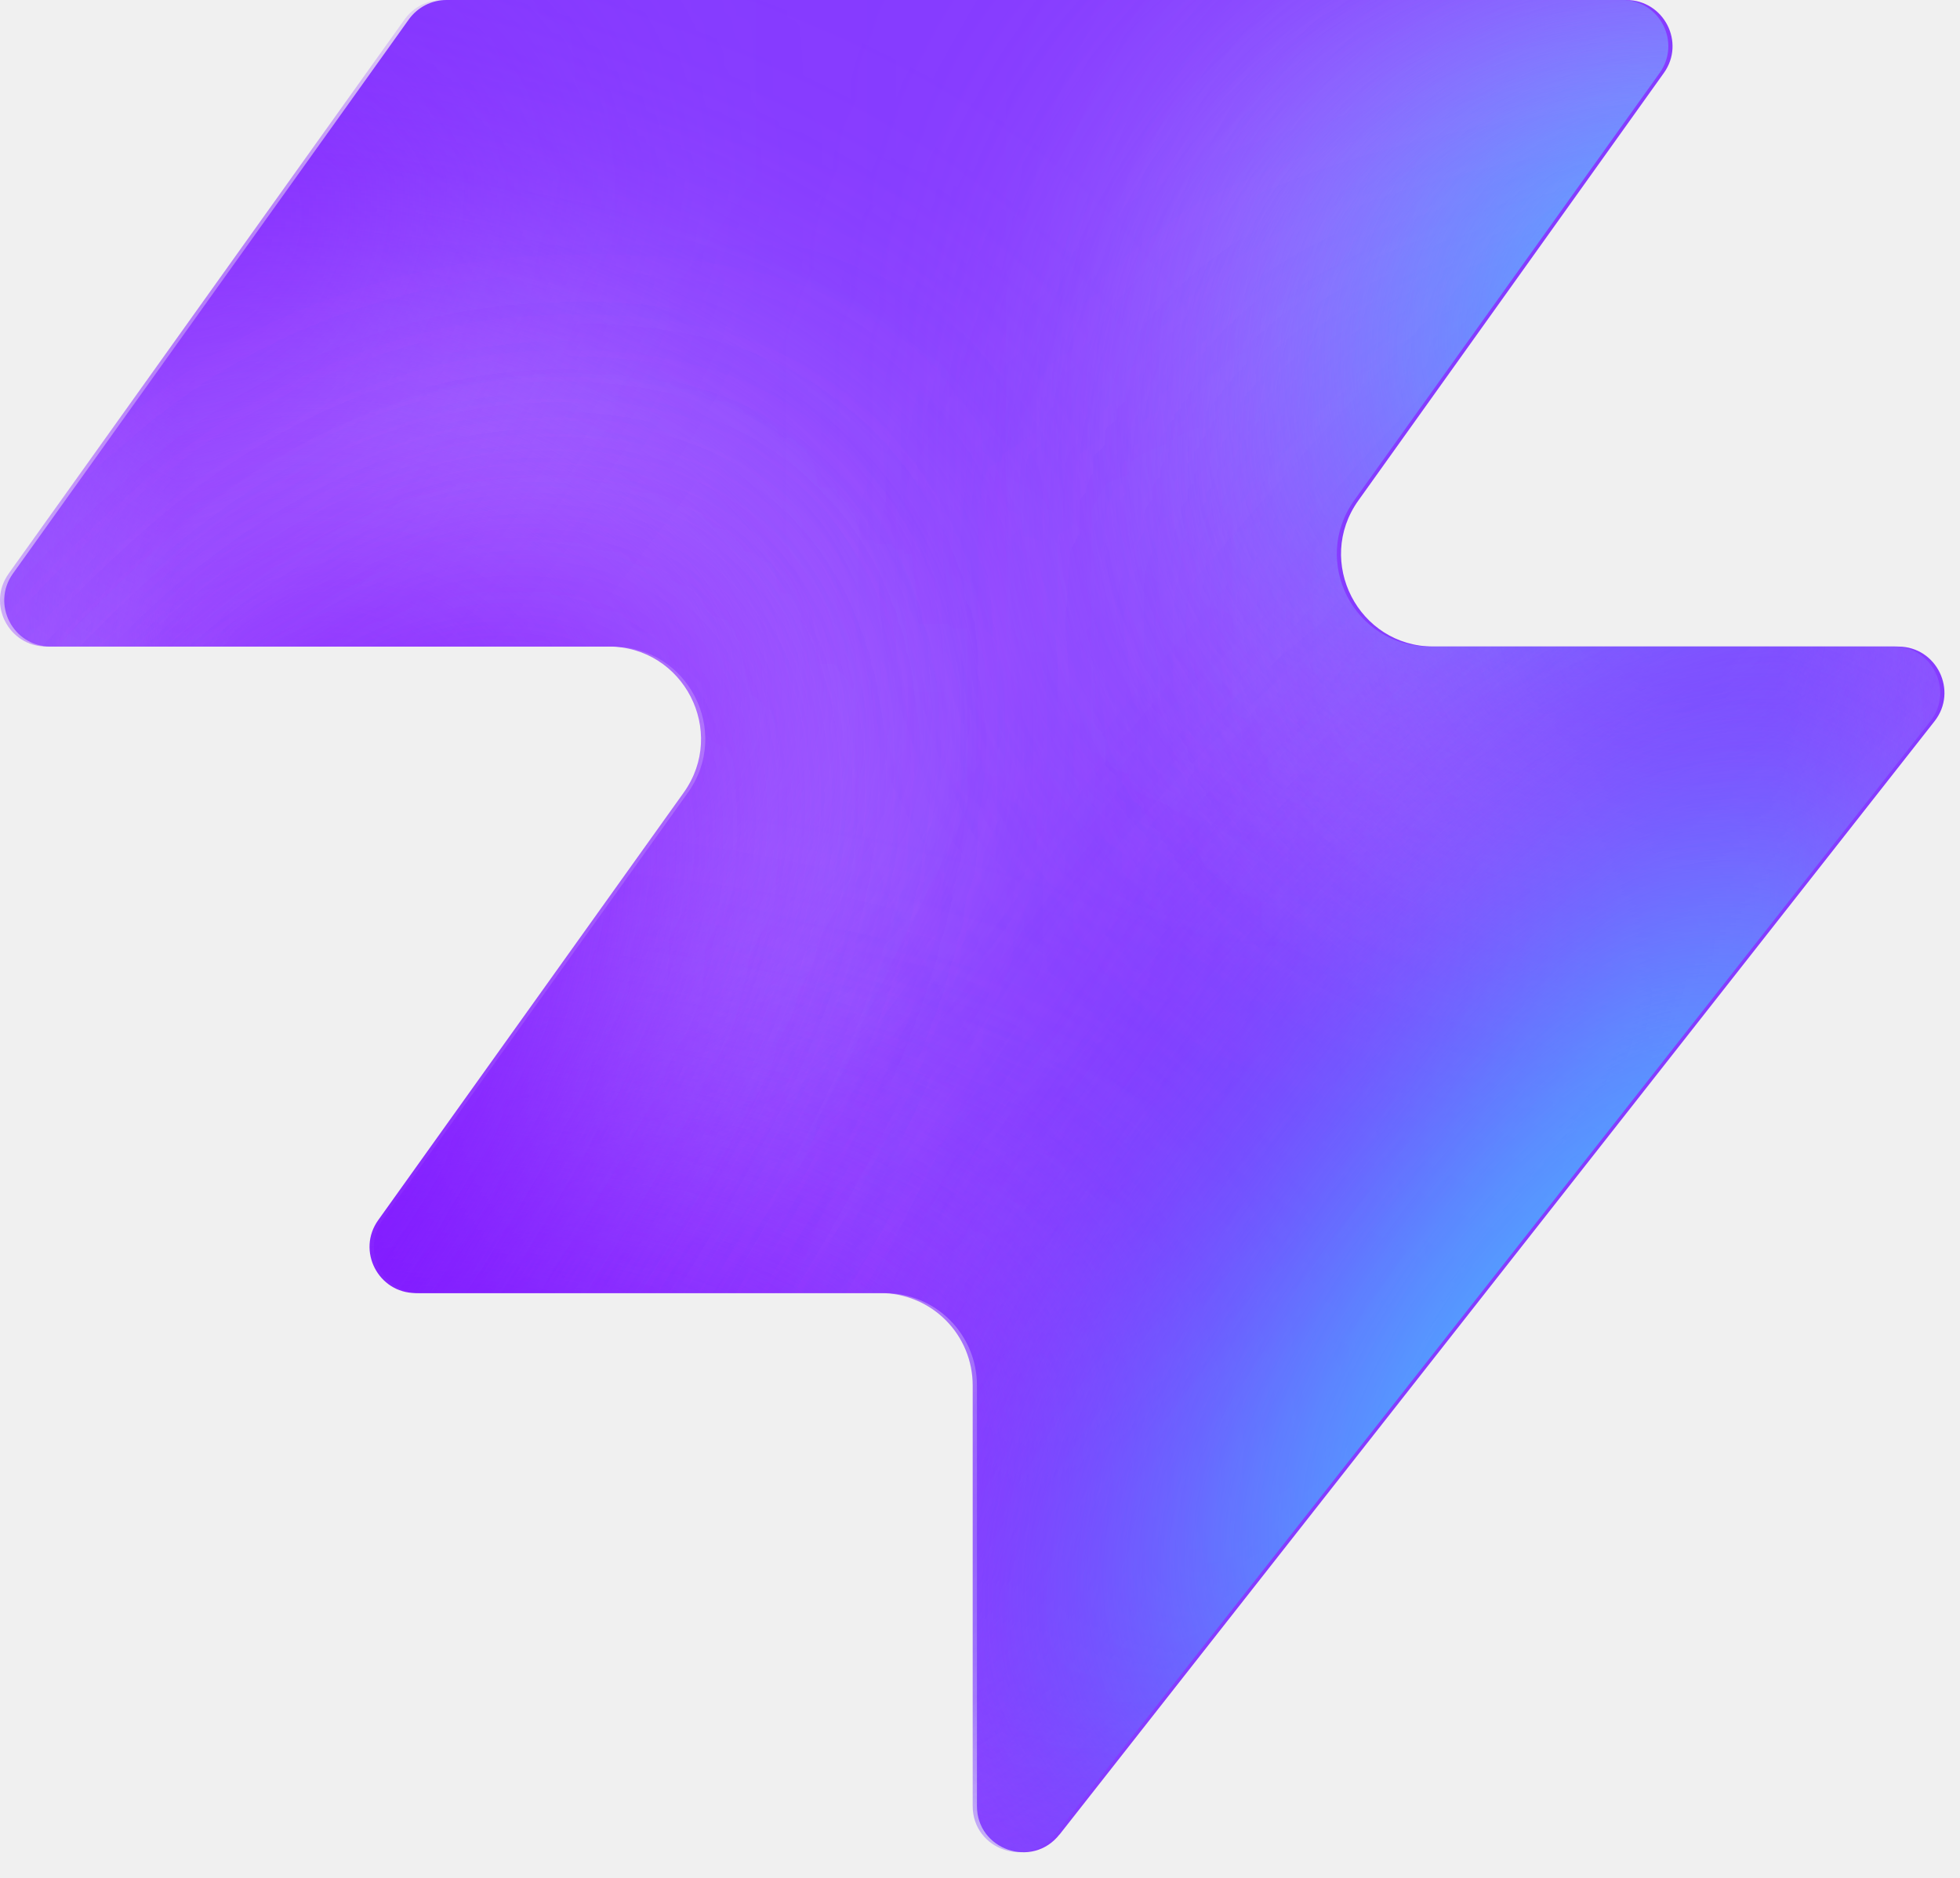
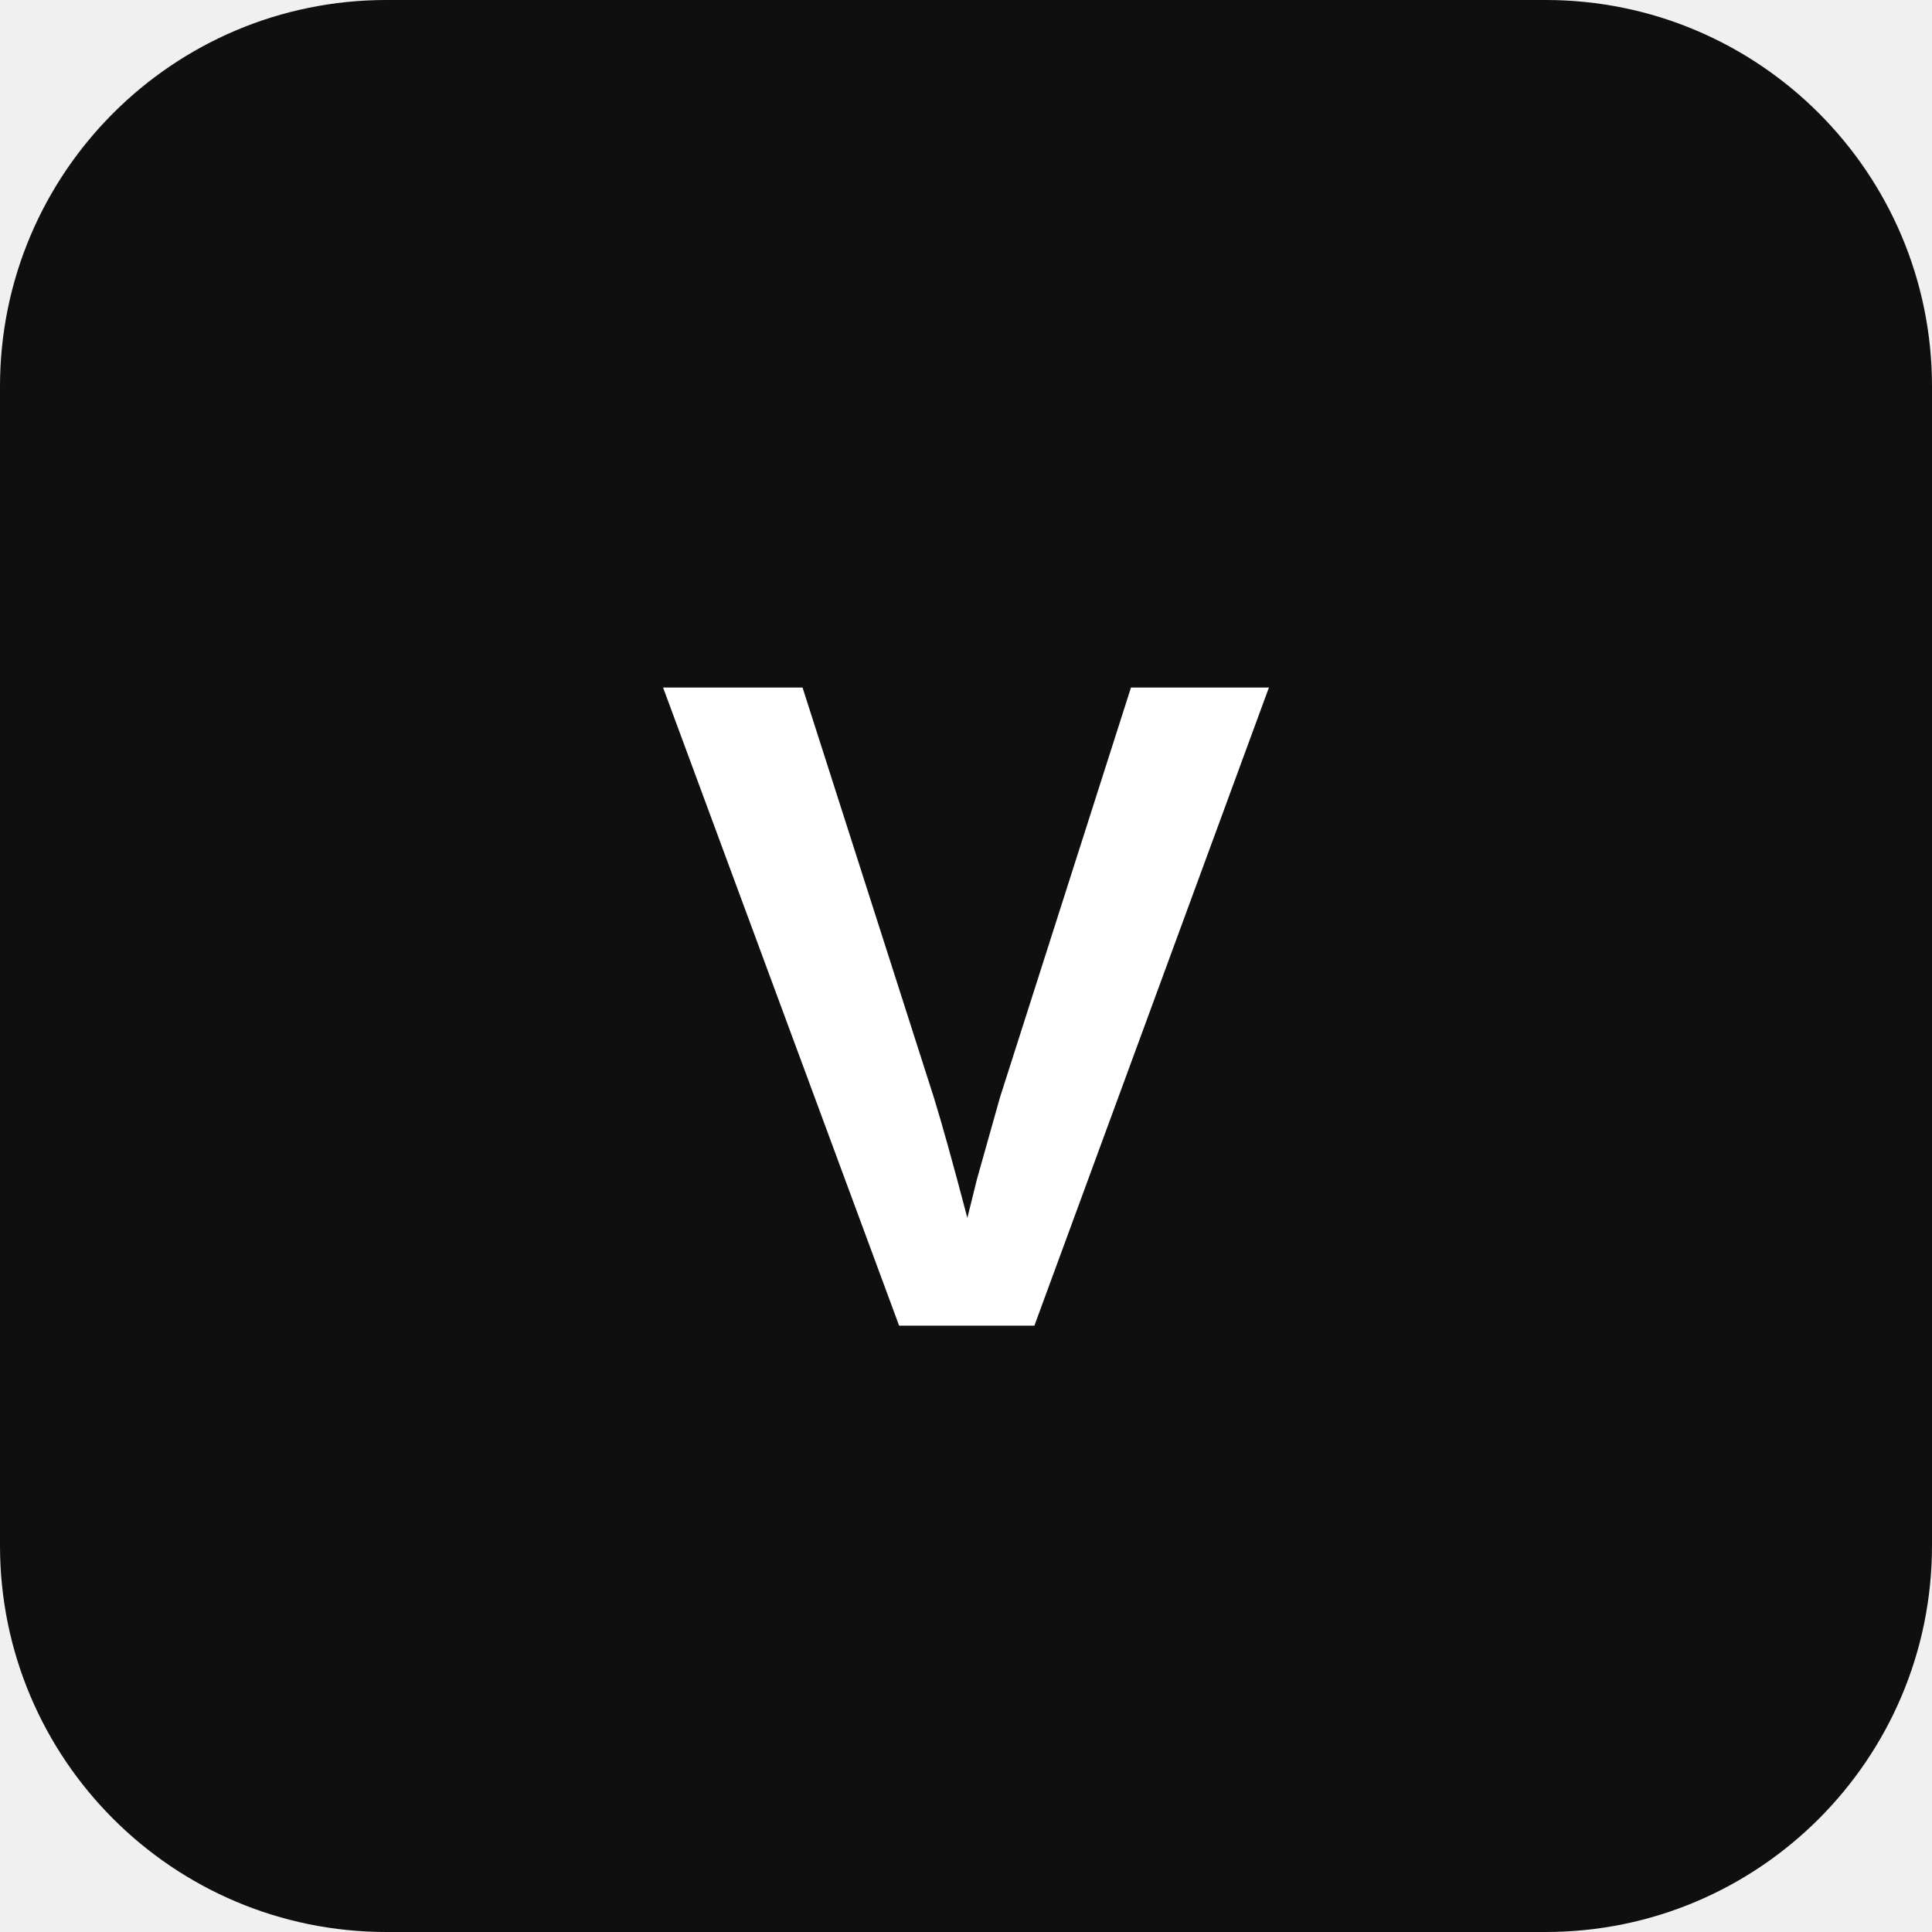
- <svg xmlns="http://www.w3.org/2000/svg" width="48" height="46" fill="none" viewBox="0 0 48 46">
-   <path fill="#863bff" d="M25.946 44.938c-.664.845-2.021.375-2.021-.698V33.937a2.26 2.26 0 0 0-2.262-2.262H10.287c-.92 0-1.456-1.04-.92-1.788l7.48-10.471c1.07-1.497 0-3.578-1.842-3.578H1.237c-.92 0-1.456-1.04-.92-1.788L10.013.474c.214-.297.556-.474.92-.474h28.894c.92 0 1.456 1.04.92 1.788l-7.48 10.471c-1.07 1.498 0 3.579 1.842 3.579h11.377c.943 0 1.473 1.088.89 1.83L25.947 44.94z" style="fill:#863bff;fill:color(display-p3 .525 .23 1);fill-opacity:1" />
-   <mask id="a" width="48" height="46" x="0" y="0" maskUnits="userSpaceOnUse" style="mask-type:alpha">
-     <path fill="#000" d="M25.842 44.938c-.664.844-2.021.375-2.021-.698V33.937a2.26 2.26 0 0 0-2.262-2.262H10.183c-.92 0-1.456-1.04-.92-1.788l7.48-10.471c1.07-1.498 0-3.579-1.842-3.579H1.133c-.92 0-1.456-1.04-.92-1.787L9.91.473c.214-.297.556-.474.92-.474h28.894c.92 0 1.456 1.04.92 1.788l-7.48 10.471c-1.07 1.498 0 3.578 1.842 3.578h11.377c.943 0 1.473 1.088.89 1.832L25.843 44.94z" style="fill:#000;fill-opacity:1" />
-   </mask>
-   <g mask="url(#a)">
-     <g filter="url(#b)">
-       <ellipse cx="5.508" cy="14.704" fill="#ede6ff" rx="5.508" ry="14.704" style="fill:#ede6ff;fill:color(display-p3 .927 .903 1);fill-opacity:1" transform="matrix(.00324 1 1 -.00324 -4.47 31.516)" />
-     </g>
-     <g filter="url(#c)">
-       <ellipse cx="10.399" cy="29.851" fill="#ede6ff" rx="10.399" ry="29.851" style="fill:#ede6ff;fill:color(display-p3 .927 .903 1);fill-opacity:1" transform="matrix(.00324 1 1 -.00324 -39.328 7.883)" />
-     </g>
-     <g filter="url(#d)">
-       <ellipse cx="5.508" cy="30.487" fill="#7e14ff" rx="5.508" ry="30.487" style="fill:#7e14ff;fill:color(display-p3 .492 .077 1);fill-opacity:1" transform="rotate(89.814 -25.913 -14.639)scale(1 -1)" />
-     </g>
-     <g filter="url(#e)">
-       <ellipse cx="5.508" cy="30.599" fill="#7e14ff" rx="5.508" ry="30.599" style="fill:#7e14ff;fill:color(display-p3 .492 .077 1);fill-opacity:1" transform="rotate(89.814 -32.644 -3.334)scale(1 -1)" />
-     </g>
-     <g filter="url(#f)">
-       <ellipse cx="5.508" cy="30.599" fill="#7e14ff" rx="5.508" ry="30.599" style="fill:#7e14ff;fill:color(display-p3 .492 .077 1);fill-opacity:1" transform="matrix(.00324 1 1 -.00324 -34.34 30.47)" />
-     </g>
-     <g filter="url(#g)">
-       <ellipse cx="14.072" cy="22.078" fill="#ede6ff" rx="14.072" ry="22.078" style="fill:#ede6ff;fill:color(display-p3 .927 .903 1);fill-opacity:1" transform="rotate(93.35 24.506 48.493)scale(-1 1)" />
-     </g>
-     <g filter="url(#h)">
-       <ellipse cx="3.47" cy="21.501" fill="#7e14ff" rx="3.47" ry="21.501" style="fill:#7e14ff;fill:color(display-p3 .492 .077 1);fill-opacity:1" transform="rotate(89.009 28.708 47.59)scale(-1 1)" />
-     </g>
-     <g filter="url(#i)">
-       <ellipse cx="3.47" cy="21.501" fill="#7e14ff" rx="3.47" ry="21.501" style="fill:#7e14ff;fill:color(display-p3 .492 .077 1);fill-opacity:1" transform="rotate(89.009 28.708 47.59)scale(-1 1)" />
-     </g>
-     <g filter="url(#j)">
-       <ellipse cx=".387" cy="8.972" fill="#7e14ff" rx="4.407" ry="29.108" style="fill:#7e14ff;fill:color(display-p3 .492 .077 1);fill-opacity:1" transform="rotate(39.51 .387 8.972)" />
-     </g>
-     <g filter="url(#k)">
-       <ellipse cx="47.523" cy="-6.092" fill="#7e14ff" rx="4.407" ry="29.108" style="fill:#7e14ff;fill:color(display-p3 .492 .077 1);fill-opacity:1" transform="rotate(37.892 47.523 -6.092)" />
-     </g>
-     <g filter="url(#l)">
-       <ellipse cx="41.412" cy="6.333" fill="#47bfff" rx="5.971" ry="9.665" style="fill:#47bfff;fill:color(display-p3 .28 .748 1);fill-opacity:1" transform="rotate(37.892 41.412 6.333)" />
-     </g>
-     <g filter="url(#m)">
-       <ellipse cx="-1.879" cy="38.332" fill="#7e14ff" rx="4.407" ry="29.108" style="fill:#7e14ff;fill:color(display-p3 .492 .077 1);fill-opacity:1" transform="rotate(37.892 -1.88 38.332)" />
-     </g>
-     <g filter="url(#n)">
-       <ellipse cx="-1.879" cy="38.332" fill="#7e14ff" rx="4.407" ry="29.108" style="fill:#7e14ff;fill:color(display-p3 .492 .077 1);fill-opacity:1" transform="rotate(37.892 -1.88 38.332)" />
-     </g>
-     <g filter="url(#o)">
-       <ellipse cx="35.651" cy="29.907" fill="#7e14ff" rx="4.407" ry="29.108" style="fill:#7e14ff;fill:color(display-p3 .492 .077 1);fill-opacity:1" transform="rotate(37.892 35.651 29.907)" />
-     </g>
-     <g filter="url(#p)">
-       <ellipse cx="38.418" cy="32.4" fill="#47bfff" rx="5.971" ry="15.297" style="fill:#47bfff;fill:color(display-p3 .28 .748 1);fill-opacity:1" transform="rotate(37.892 38.418 32.4)" />
-     </g>
-   </g>
-   <defs>
-     <filter id="b" width="60.045" height="41.654" x="-19.77" y="16.149" color-interpolation-filters="sRGB" filterUnits="userSpaceOnUse">
-       <feFlood flood-opacity="0" result="BackgroundImageFix" />
-       <feBlend in="SourceGraphic" in2="BackgroundImageFix" result="shape" />
-       <feGaussianBlur result="effect1_foregroundBlur_2002_17158" stdDeviation="7.659" />
-     </filter>
-     <filter id="c" width="90.34" height="51.437" x="-54.613" y="-7.533" color-interpolation-filters="sRGB" filterUnits="userSpaceOnUse">
-       <feFlood flood-opacity="0" result="BackgroundImageFix" />
-       <feBlend in="SourceGraphic" in2="BackgroundImageFix" result="shape" />
-       <feGaussianBlur result="effect1_foregroundBlur_2002_17158" stdDeviation="7.659" />
-     </filter>
-     <filter id="d" width="79.355" height="29.4" x="-49.64" y="2.03" color-interpolation-filters="sRGB" filterUnits="userSpaceOnUse">
-       <feFlood flood-opacity="0" result="BackgroundImageFix" />
-       <feBlend in="SourceGraphic" in2="BackgroundImageFix" result="shape" />
-       <feGaussianBlur result="effect1_foregroundBlur_2002_17158" stdDeviation="4.596" />
-     </filter>
-     <filter id="e" width="79.579" height="29.4" x="-45.045" y="20.029" color-interpolation-filters="sRGB" filterUnits="userSpaceOnUse">
-       <feFlood flood-opacity="0" result="BackgroundImageFix" />
-       <feBlend in="SourceGraphic" in2="BackgroundImageFix" result="shape" />
-       <feGaussianBlur result="effect1_foregroundBlur_2002_17158" stdDeviation="4.596" />
-     </filter>
-     <filter id="f" width="79.579" height="29.4" x="-43.513" y="21.178" color-interpolation-filters="sRGB" filterUnits="userSpaceOnUse">
-       <feFlood flood-opacity="0" result="BackgroundImageFix" />
-       <feBlend in="SourceGraphic" in2="BackgroundImageFix" result="shape" />
-       <feGaussianBlur result="effect1_foregroundBlur_2002_17158" stdDeviation="4.596" />
-     </filter>
-     <filter id="g" width="74.749" height="58.852" x="15.756" y="-17.901" color-interpolation-filters="sRGB" filterUnits="userSpaceOnUse">
-       <feFlood flood-opacity="0" result="BackgroundImageFix" />
-       <feBlend in="SourceGraphic" in2="BackgroundImageFix" result="shape" />
-       <feGaussianBlur result="effect1_foregroundBlur_2002_17158" stdDeviation="7.659" />
-     </filter>
-     <filter id="h" width="61.377" height="25.362" x="23.548" y="2.284" color-interpolation-filters="sRGB" filterUnits="userSpaceOnUse">
-       <feFlood flood-opacity="0" result="BackgroundImageFix" />
-       <feBlend in="SourceGraphic" in2="BackgroundImageFix" result="shape" />
-       <feGaussianBlur result="effect1_foregroundBlur_2002_17158" stdDeviation="4.596" />
-     </filter>
-     <filter id="i" width="61.377" height="25.362" x="23.548" y="2.284" color-interpolation-filters="sRGB" filterUnits="userSpaceOnUse">
-       <feFlood flood-opacity="0" result="BackgroundImageFix" />
-       <feBlend in="SourceGraphic" in2="BackgroundImageFix" result="shape" />
-       <feGaussianBlur result="effect1_foregroundBlur_2002_17158" stdDeviation="4.596" />
-     </filter>
-     <filter id="j" width="56.045" height="63.649" x="-27.636" y="-22.853" color-interpolation-filters="sRGB" filterUnits="userSpaceOnUse">
-       <feFlood flood-opacity="0" result="BackgroundImageFix" />
-       <feBlend in="SourceGraphic" in2="BackgroundImageFix" result="shape" />
-       <feGaussianBlur result="effect1_foregroundBlur_2002_17158" stdDeviation="4.596" />
-     </filter>
-     <filter id="k" width="54.814" height="64.646" x="20.116" y="-38.415" color-interpolation-filters="sRGB" filterUnits="userSpaceOnUse">
-       <feFlood flood-opacity="0" result="BackgroundImageFix" />
-       <feBlend in="SourceGraphic" in2="BackgroundImageFix" result="shape" />
-       <feGaussianBlur result="effect1_foregroundBlur_2002_17158" stdDeviation="4.596" />
-     </filter>
-     <filter id="l" width="33.541" height="35.313" x="24.641" y="-11.323" color-interpolation-filters="sRGB" filterUnits="userSpaceOnUse">
-       <feFlood flood-opacity="0" result="BackgroundImageFix" />
-       <feBlend in="SourceGraphic" in2="BackgroundImageFix" result="shape" />
-       <feGaussianBlur result="effect1_foregroundBlur_2002_17158" stdDeviation="4.596" />
-     </filter>
-     <filter id="m" width="54.814" height="64.646" x="-29.286" y="6.009" color-interpolation-filters="sRGB" filterUnits="userSpaceOnUse">
-       <feFlood flood-opacity="0" result="BackgroundImageFix" />
-       <feBlend in="SourceGraphic" in2="BackgroundImageFix" result="shape" />
-       <feGaussianBlur result="effect1_foregroundBlur_2002_17158" stdDeviation="4.596" />
-     </filter>
-     <filter id="n" width="54.814" height="64.646" x="-29.286" y="6.009" color-interpolation-filters="sRGB" filterUnits="userSpaceOnUse">
-       <feFlood flood-opacity="0" result="BackgroundImageFix" />
-       <feBlend in="SourceGraphic" in2="BackgroundImageFix" result="shape" />
-       <feGaussianBlur result="effect1_foregroundBlur_2002_17158" stdDeviation="4.596" />
-     </filter>
-     <filter id="o" width="54.814" height="64.646" x="8.244" y="-2.416" color-interpolation-filters="sRGB" filterUnits="userSpaceOnUse">
-       <feFlood flood-opacity="0" result="BackgroundImageFix" />
-       <feBlend in="SourceGraphic" in2="BackgroundImageFix" result="shape" />
-       <feGaussianBlur result="effect1_foregroundBlur_2002_17158" stdDeviation="4.596" />
-     </filter>
-     <filter id="p" width="39.409" height="43.623" x="18.713" y="10.588" color-interpolation-filters="sRGB" filterUnits="userSpaceOnUse">
-       <feFlood flood-opacity="0" result="BackgroundImageFix" />
-       <feBlend in="SourceGraphic" in2="BackgroundImageFix" result="shape" />
-       <feGaussianBlur result="effect1_foregroundBlur_2002_17158" stdDeviation="4.596" />
-     </filter>
-   </defs>
+ <svg xmlns="http://www.w3.org/2000/svg" viewBox="0 0 100 100">
+   <rect width="100" height="100" rx="20" fill="#0f0f0f" />
+   <text x="50%" y="55%" text-anchor="middle" fill="#ffffff" font-size="48" font-family="Arial, Helvetica, sans-serif" font-weight="bold" dominant-baseline="middle">
+     V
+   </text>
</svg>
